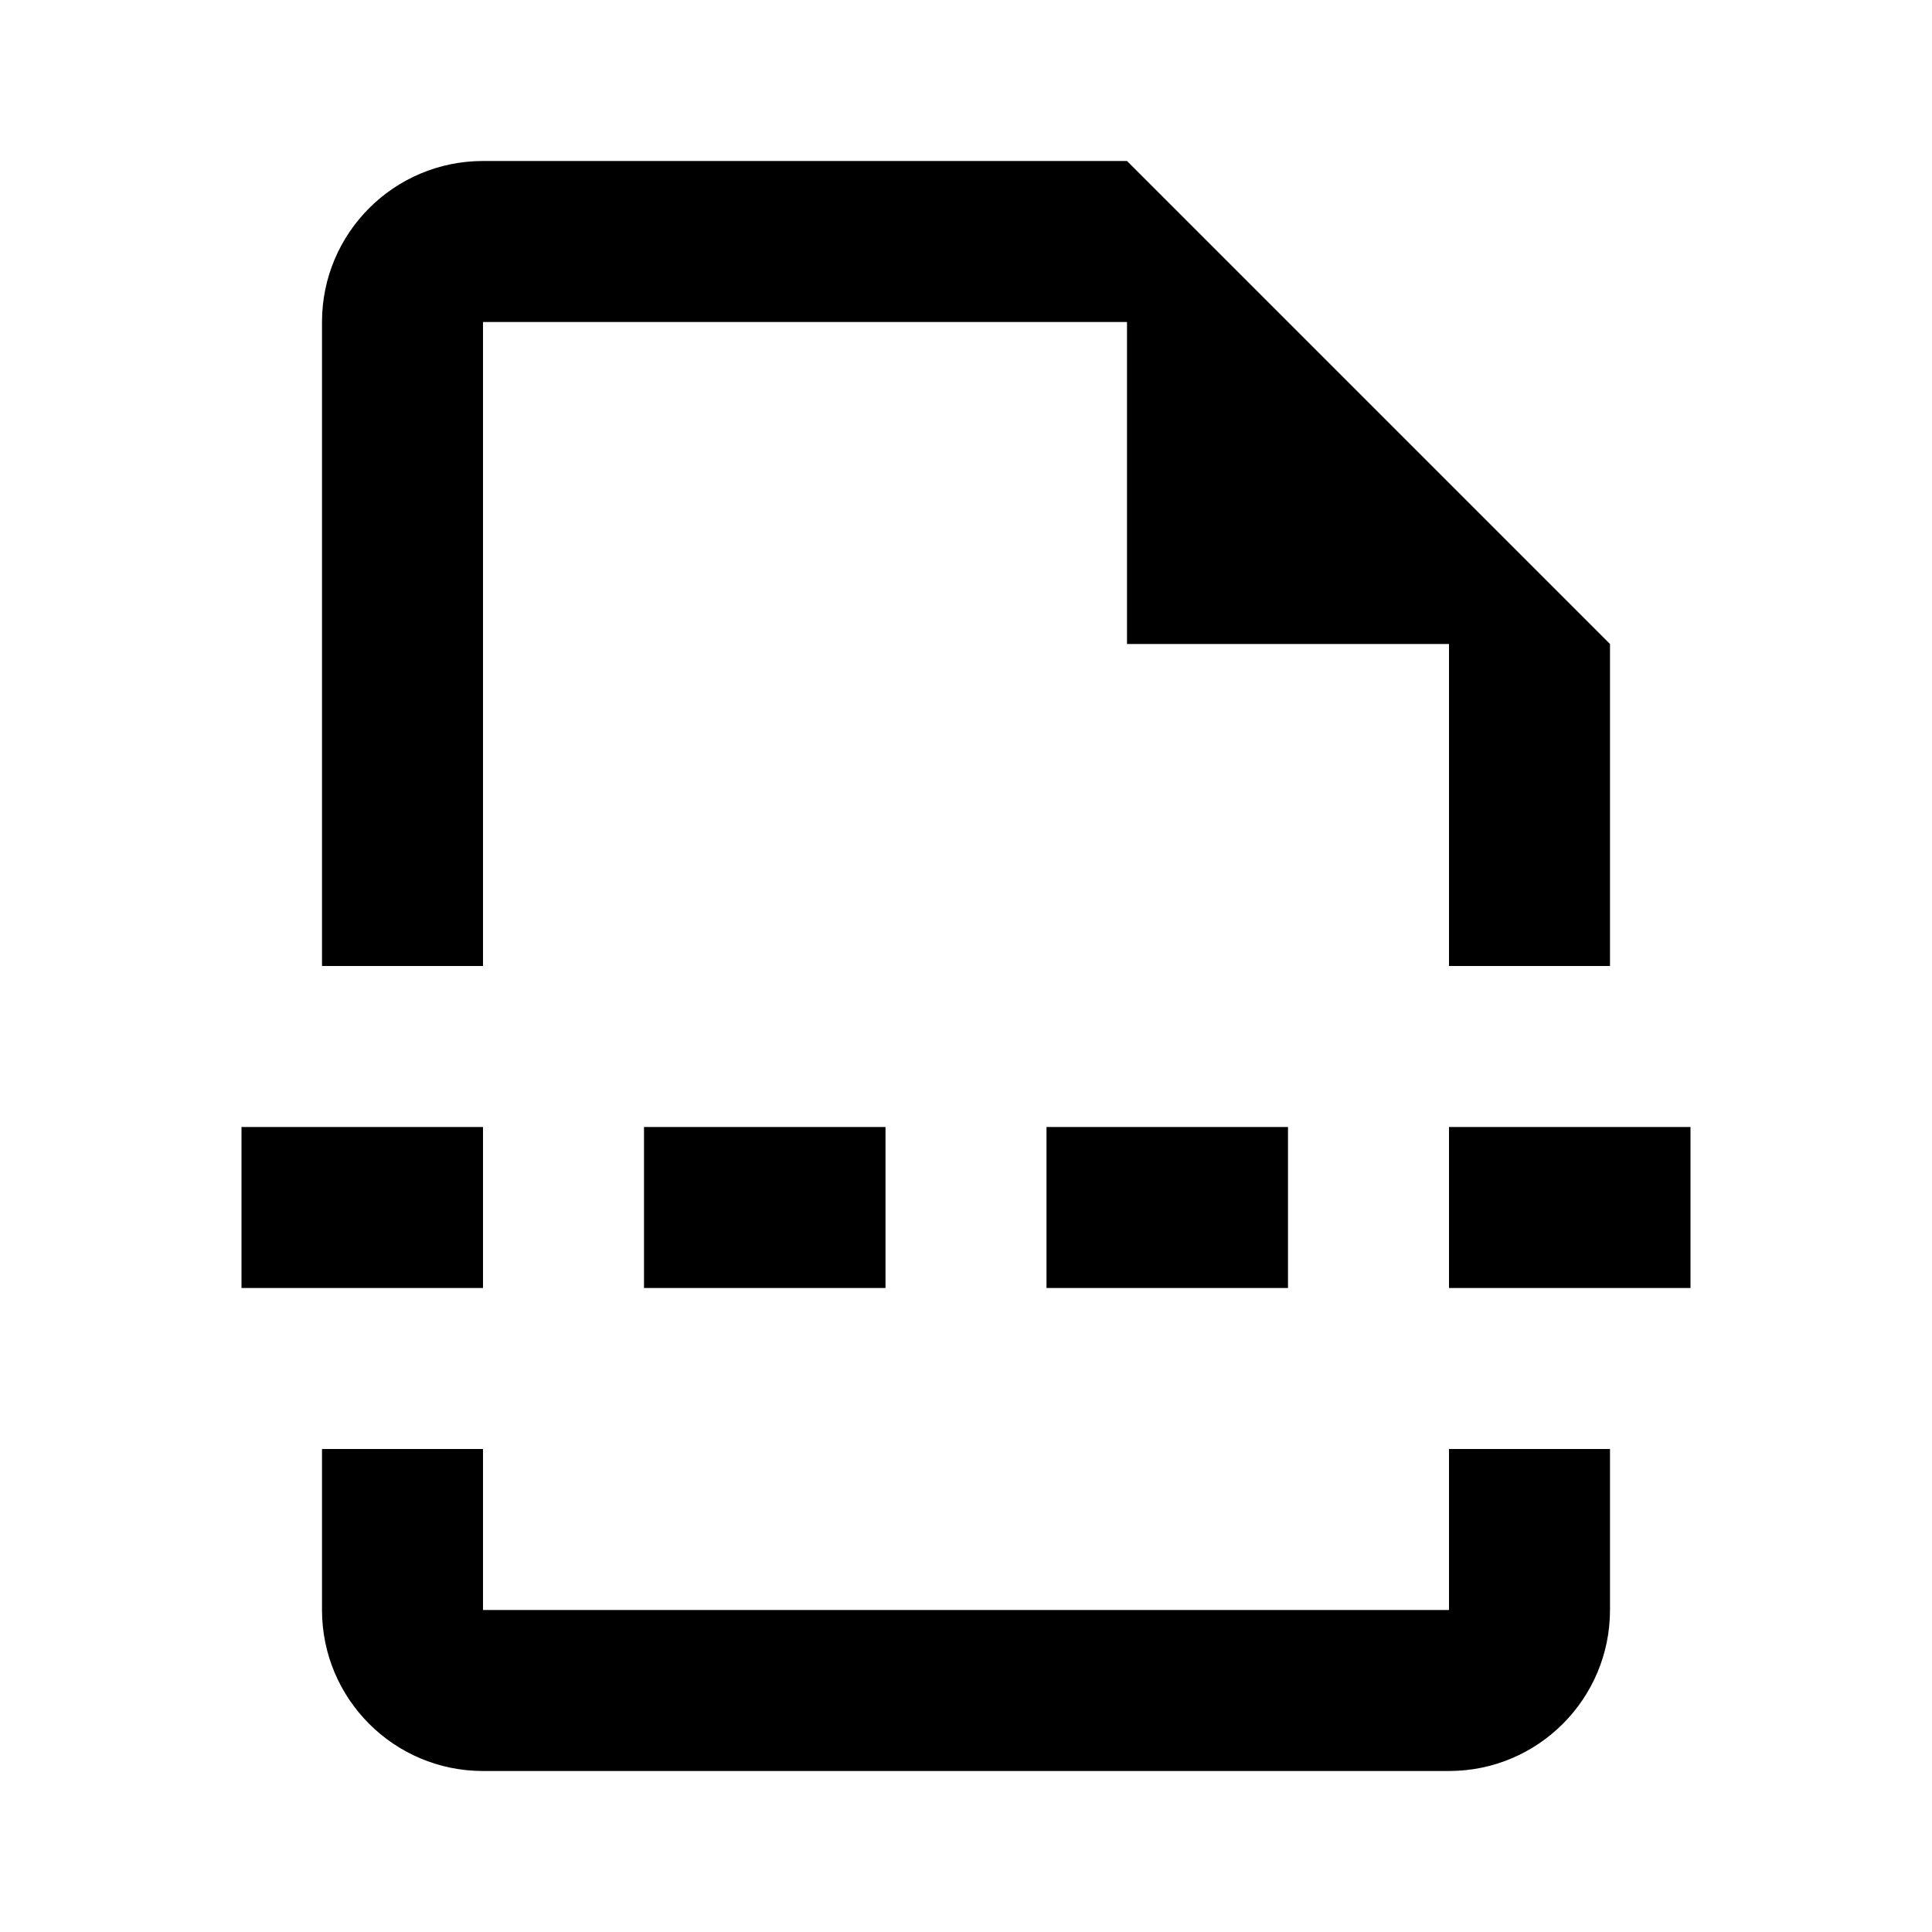
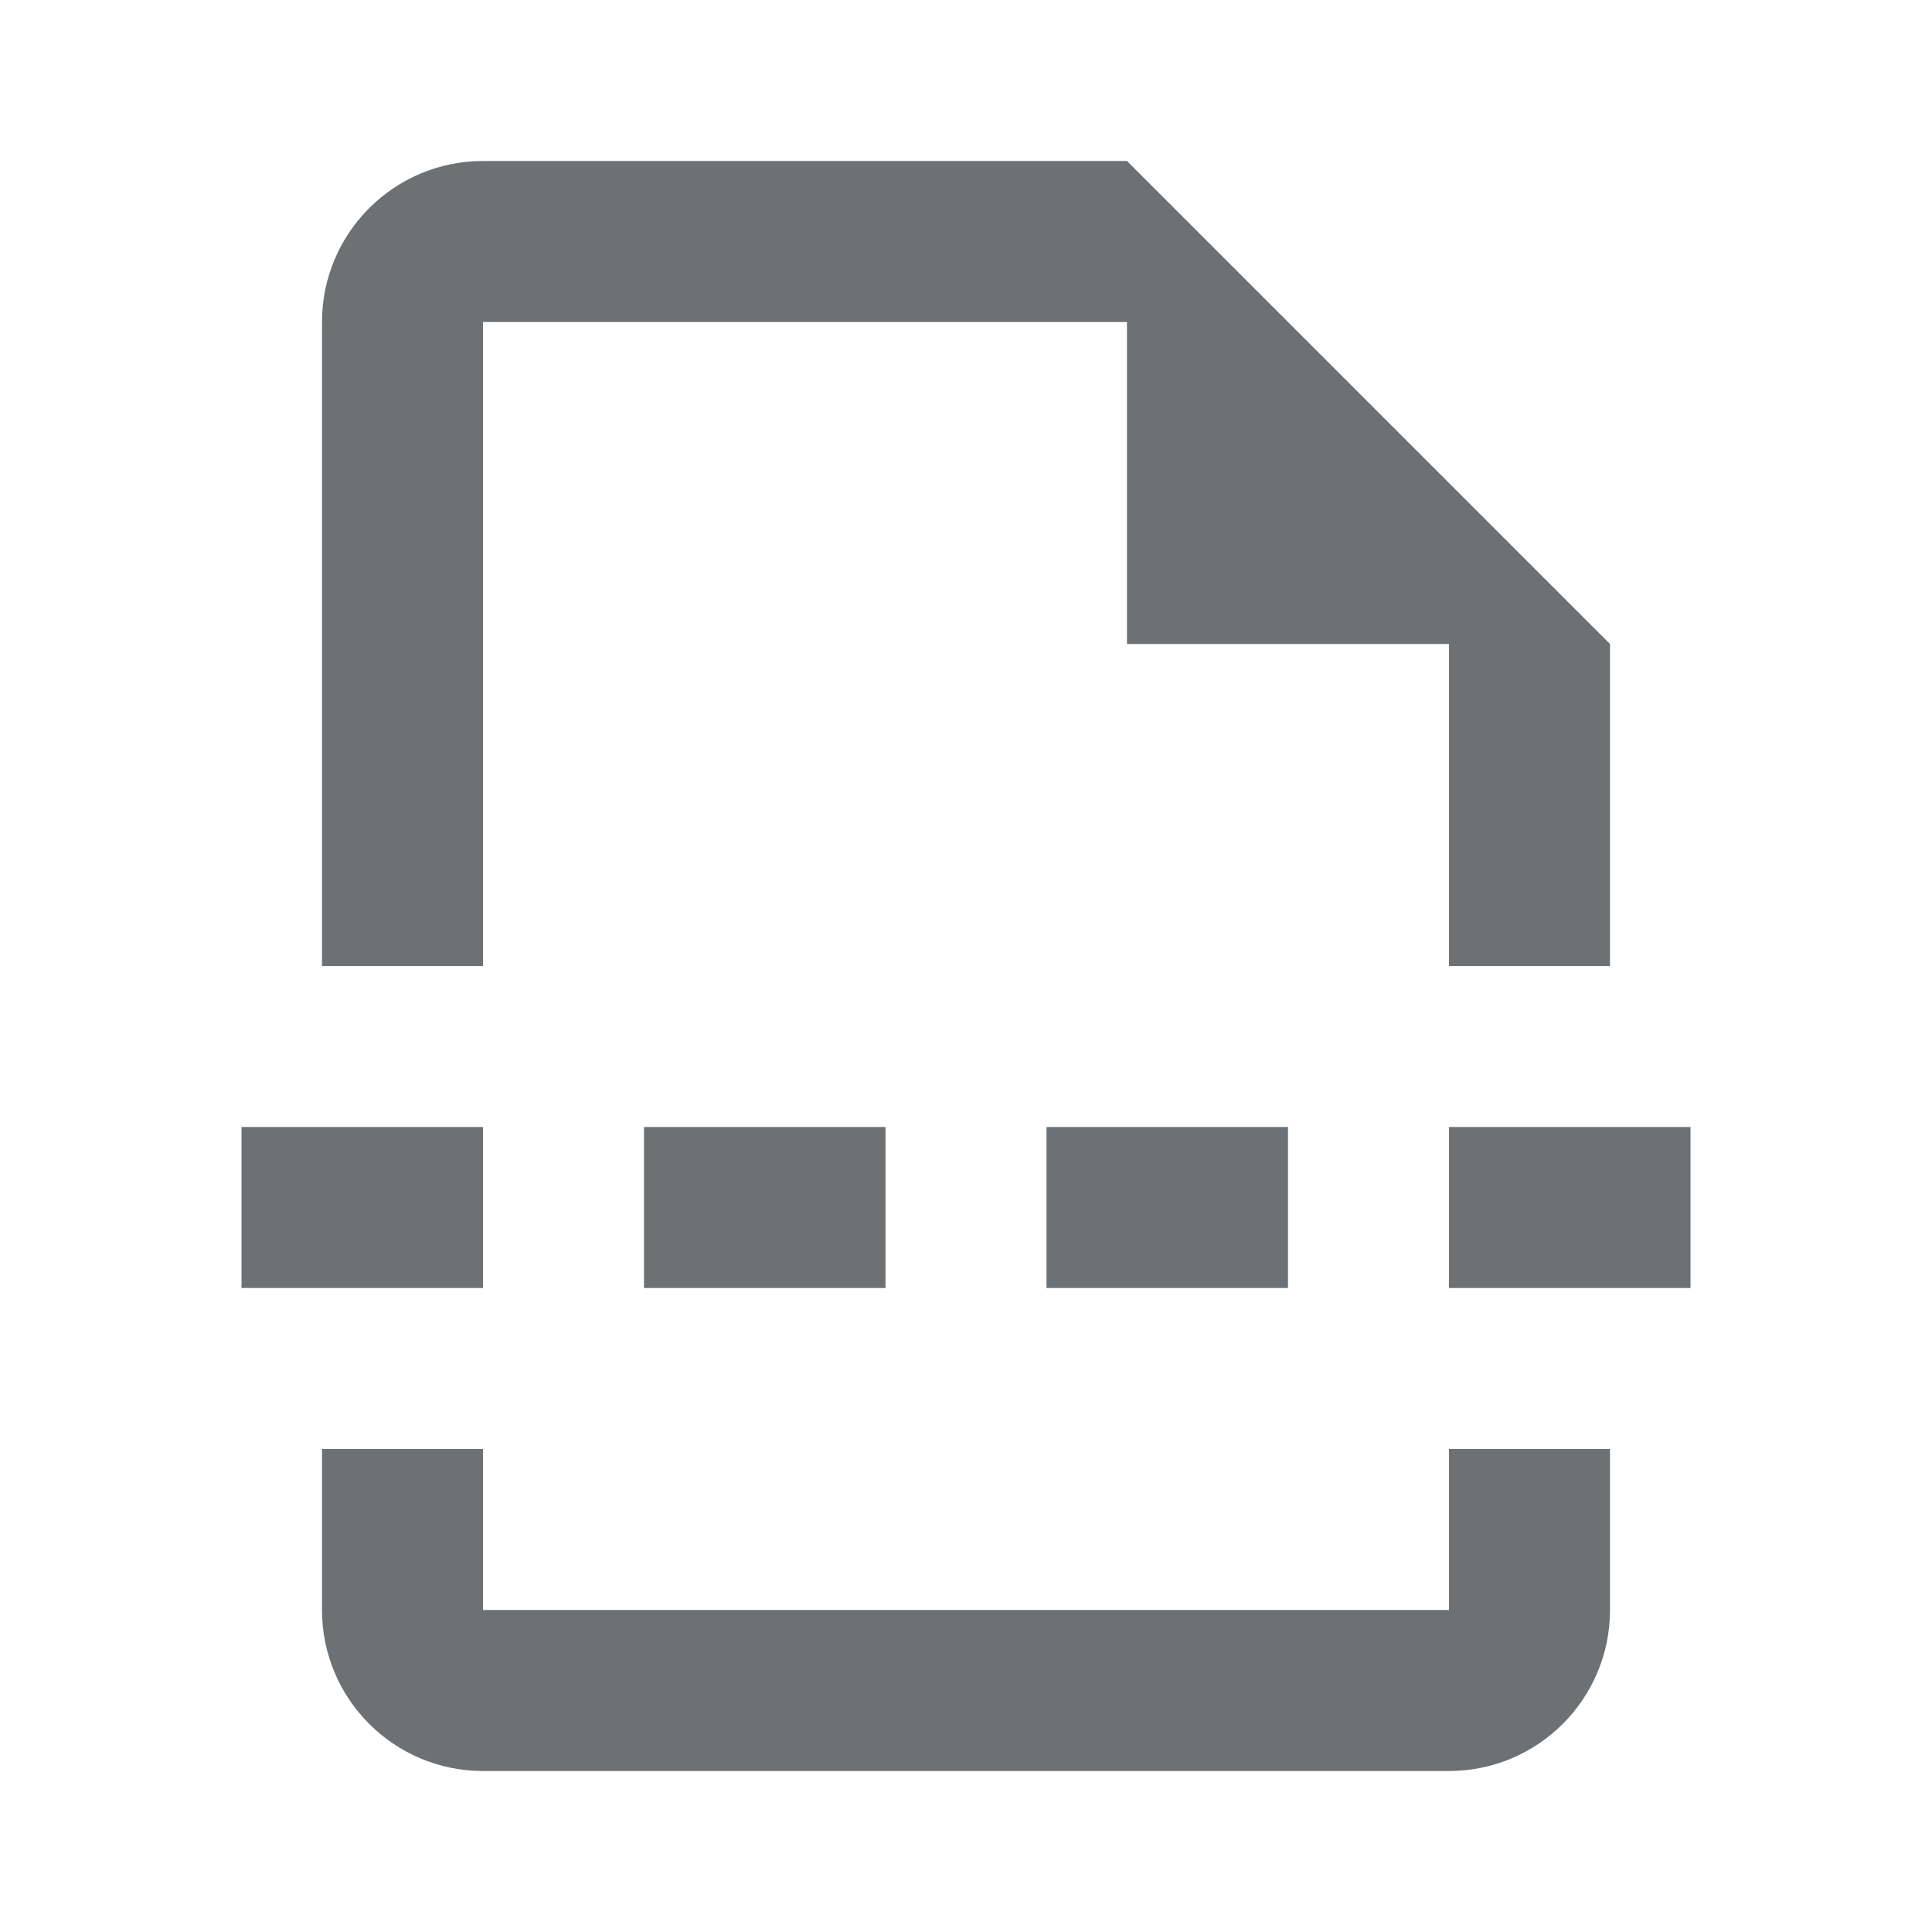
<svg xmlns="http://www.w3.org/2000/svg" width="24" height="24">
-   <path d="M18 20H6v-2H4v2a2 2 0 0 0 2 2h12a2 2 0 0 0 2-2v-2h-2v2M14 2H6a2 2 0 0 0-2 2v8h2V4h8v4h4v4h2V8l-6-6m-3 14H8v-2h3v2m5 0h-3v-2h3v2M3 14h3v2H3v-2m18 2h-3v-2h3v2Z" />
+   <path fill="#6d7174" d="M18 20H6v-2H4v2a2 2 0 0 0 2 2h12a2 2 0 0 0 2-2v-2h-2v2M14 2H6a2 2 0 0 0-2 2v8h2V4h8v4h4v4h2V8l-6-6m-3 14H8v-2h3v2m5 0h-3v-2h3v2M3 14h3v2H3v-2m18 2h-3v-2h3v2Z" />
</svg>
